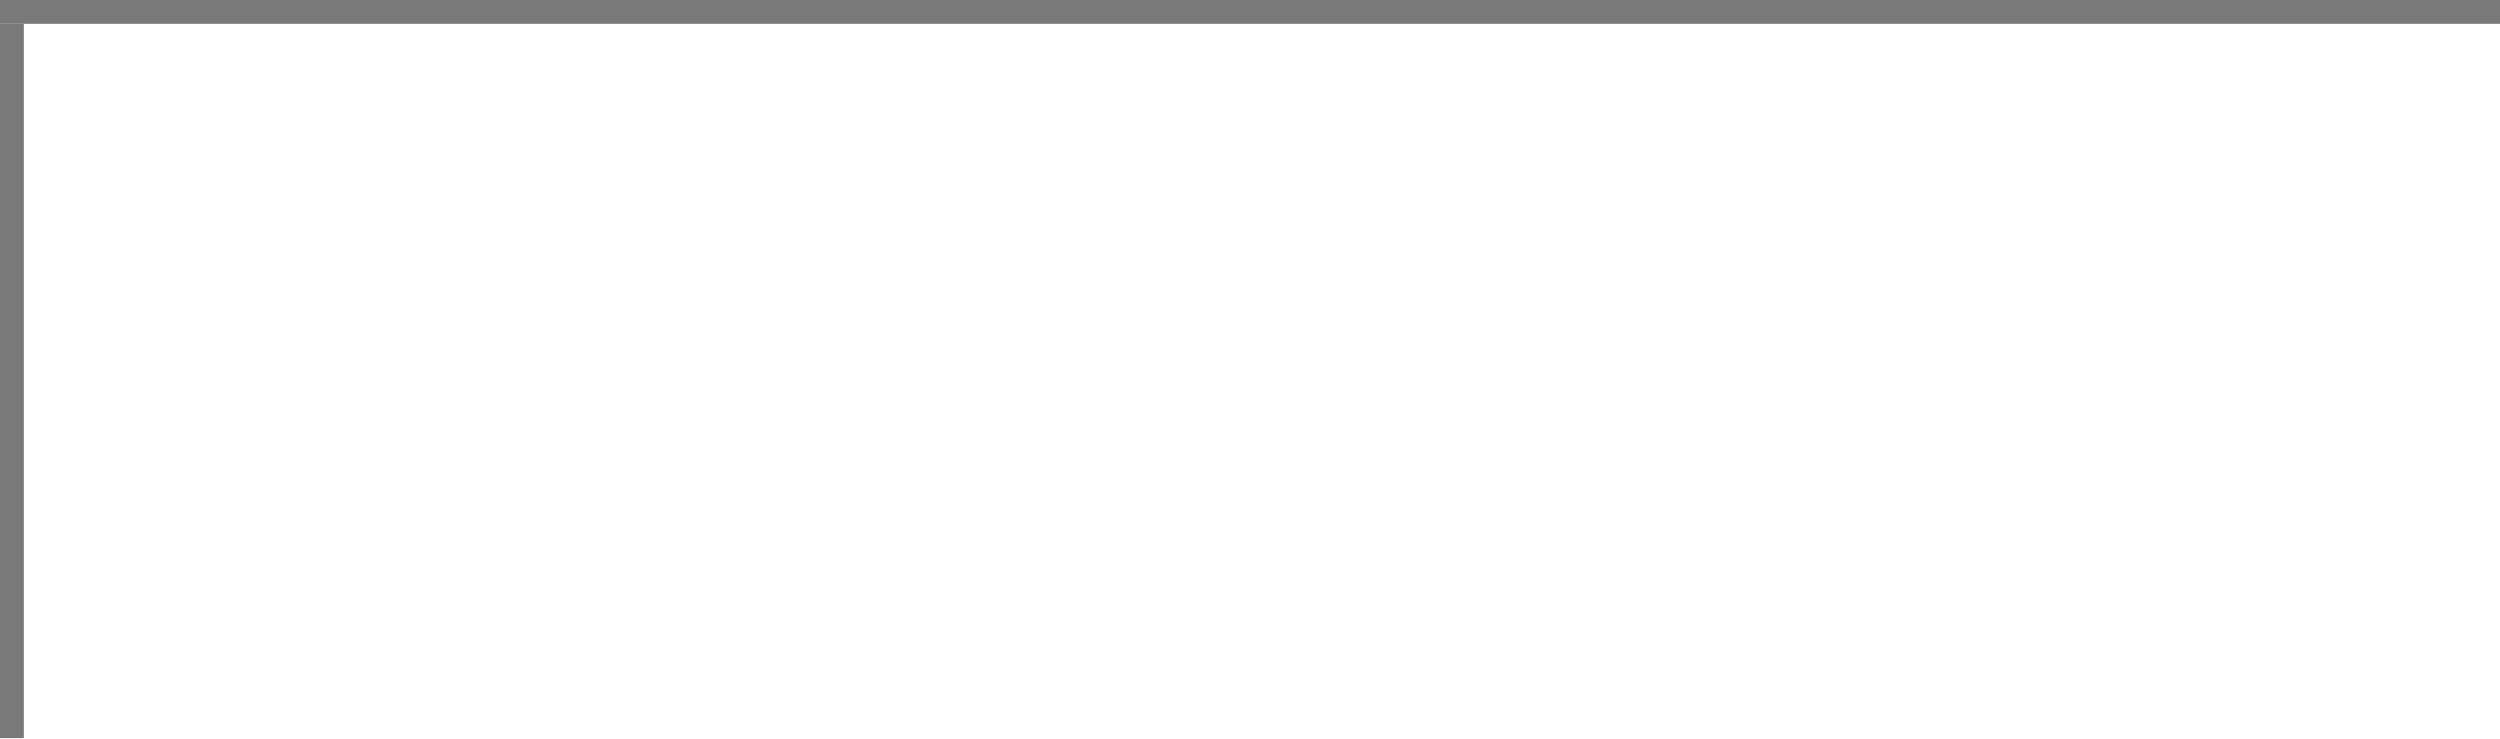
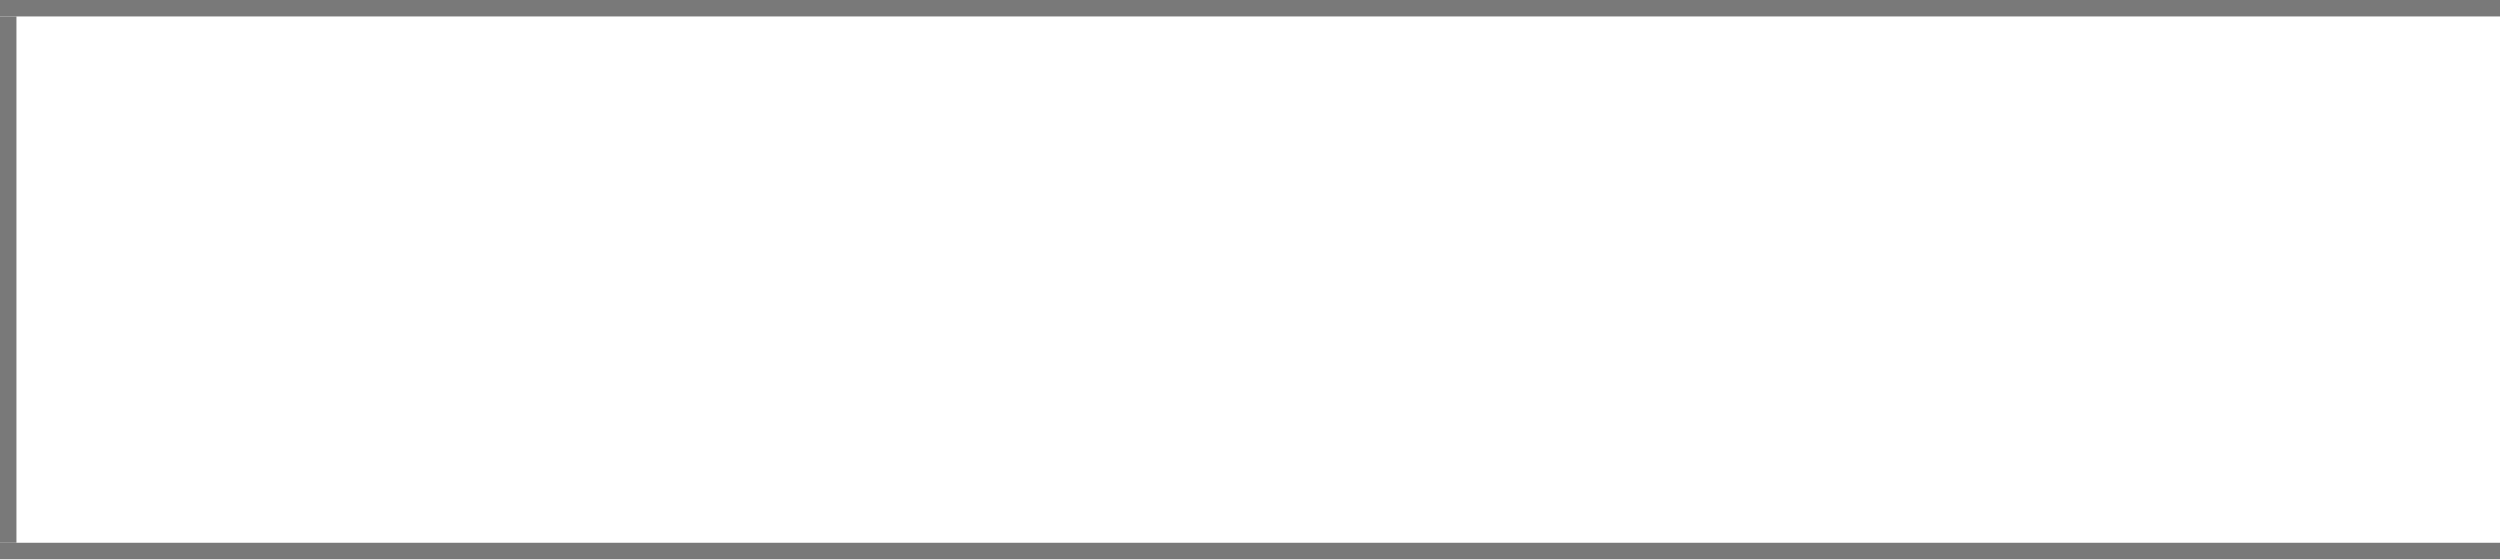
- <svg xmlns="http://www.w3.org/2000/svg" version="1.1" width="105px" height="31px" viewBox="525 49 105 31">
-   <path d="M 1 1  L 105 1  L 105 31  L 1 31  L 1 1  Z " fill-rule="nonzero" fill="rgba(255, 255, 255, 1)" stroke="none" transform="matrix(1 0 0 1 525 49 )" class="fill" />
-   <path d="M 0.5 1  L 0.5 31  " stroke-width="1" stroke-dasharray="0" stroke="rgba(121, 121, 121, 1)" fill="none" transform="matrix(1 0 0 1 525 49 )" class="stroke" />
-   <path d="M 0 0.5  L 105 0.5  " stroke-width="1" stroke-dasharray="0" stroke="rgba(121, 121, 121, 1)" fill="none" transform="matrix(1 0 0 1 525 49 )" class="stroke" />
+ <svg xmlns="http://www.w3.org/2000/svg" version="1.1" width="152px" height="34px" viewBox="0 49 152 34">
+   <path d="M 1 1  L 152 1  L 152 33  L 1 33  L 1 1  Z " fill-rule="nonzero" fill="rgba(255, 255, 255, 1)" stroke="none" transform="matrix(1 0 0 1 0 49 )" class="fill" />
+   <path d="M 0.5 1  L 0.5 33  " stroke-width="1" stroke-dasharray="0" stroke="rgba(121, 121, 121, 1)" fill="none" transform="matrix(1 0 0 1 0 49 )" class="stroke" />
+   <path d="M 0 0.5  L 152 0.5  " stroke-width="1" stroke-dasharray="0" stroke="rgba(121, 121, 121, 1)" fill="none" transform="matrix(1 0 0 1 0 49 )" class="stroke" />
+   <path d="M 0 33.5  L 152 33.5  " stroke-width="1" stroke-dasharray="0" stroke="rgba(121, 121, 121, 1)" fill="none" transform="matrix(1 0 0 1 0 49 )" class="stroke" />
</svg>
